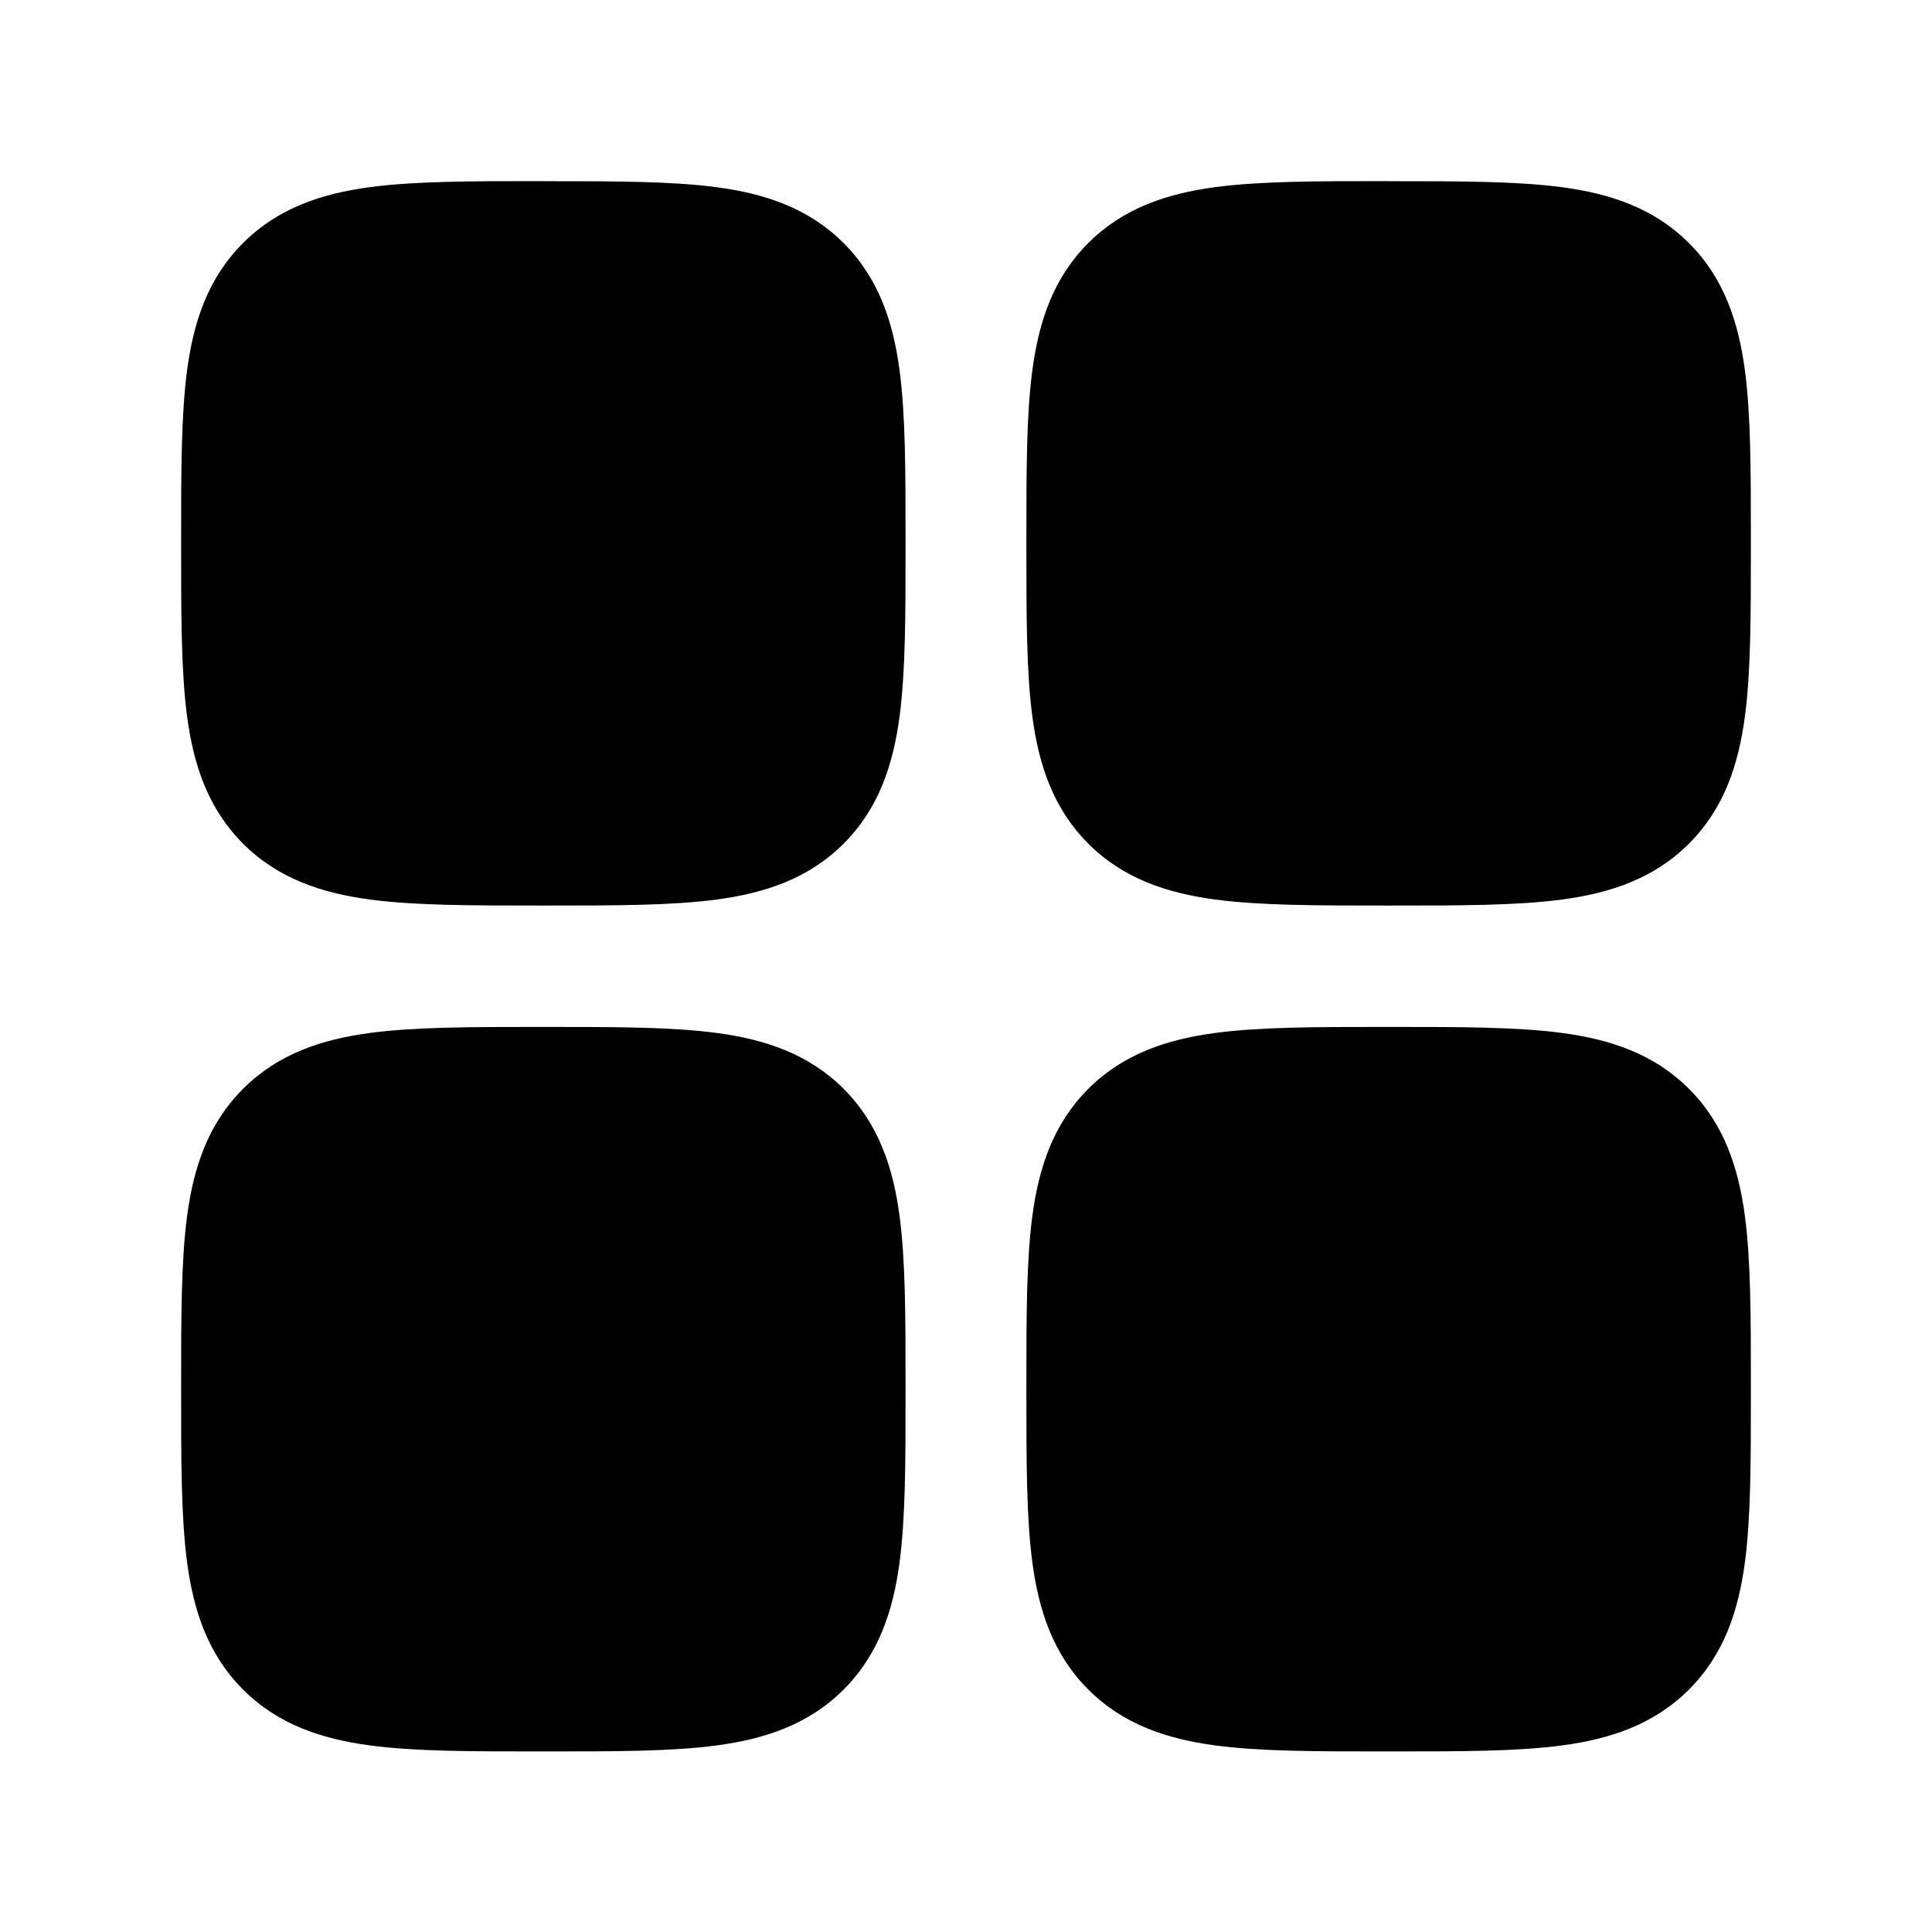
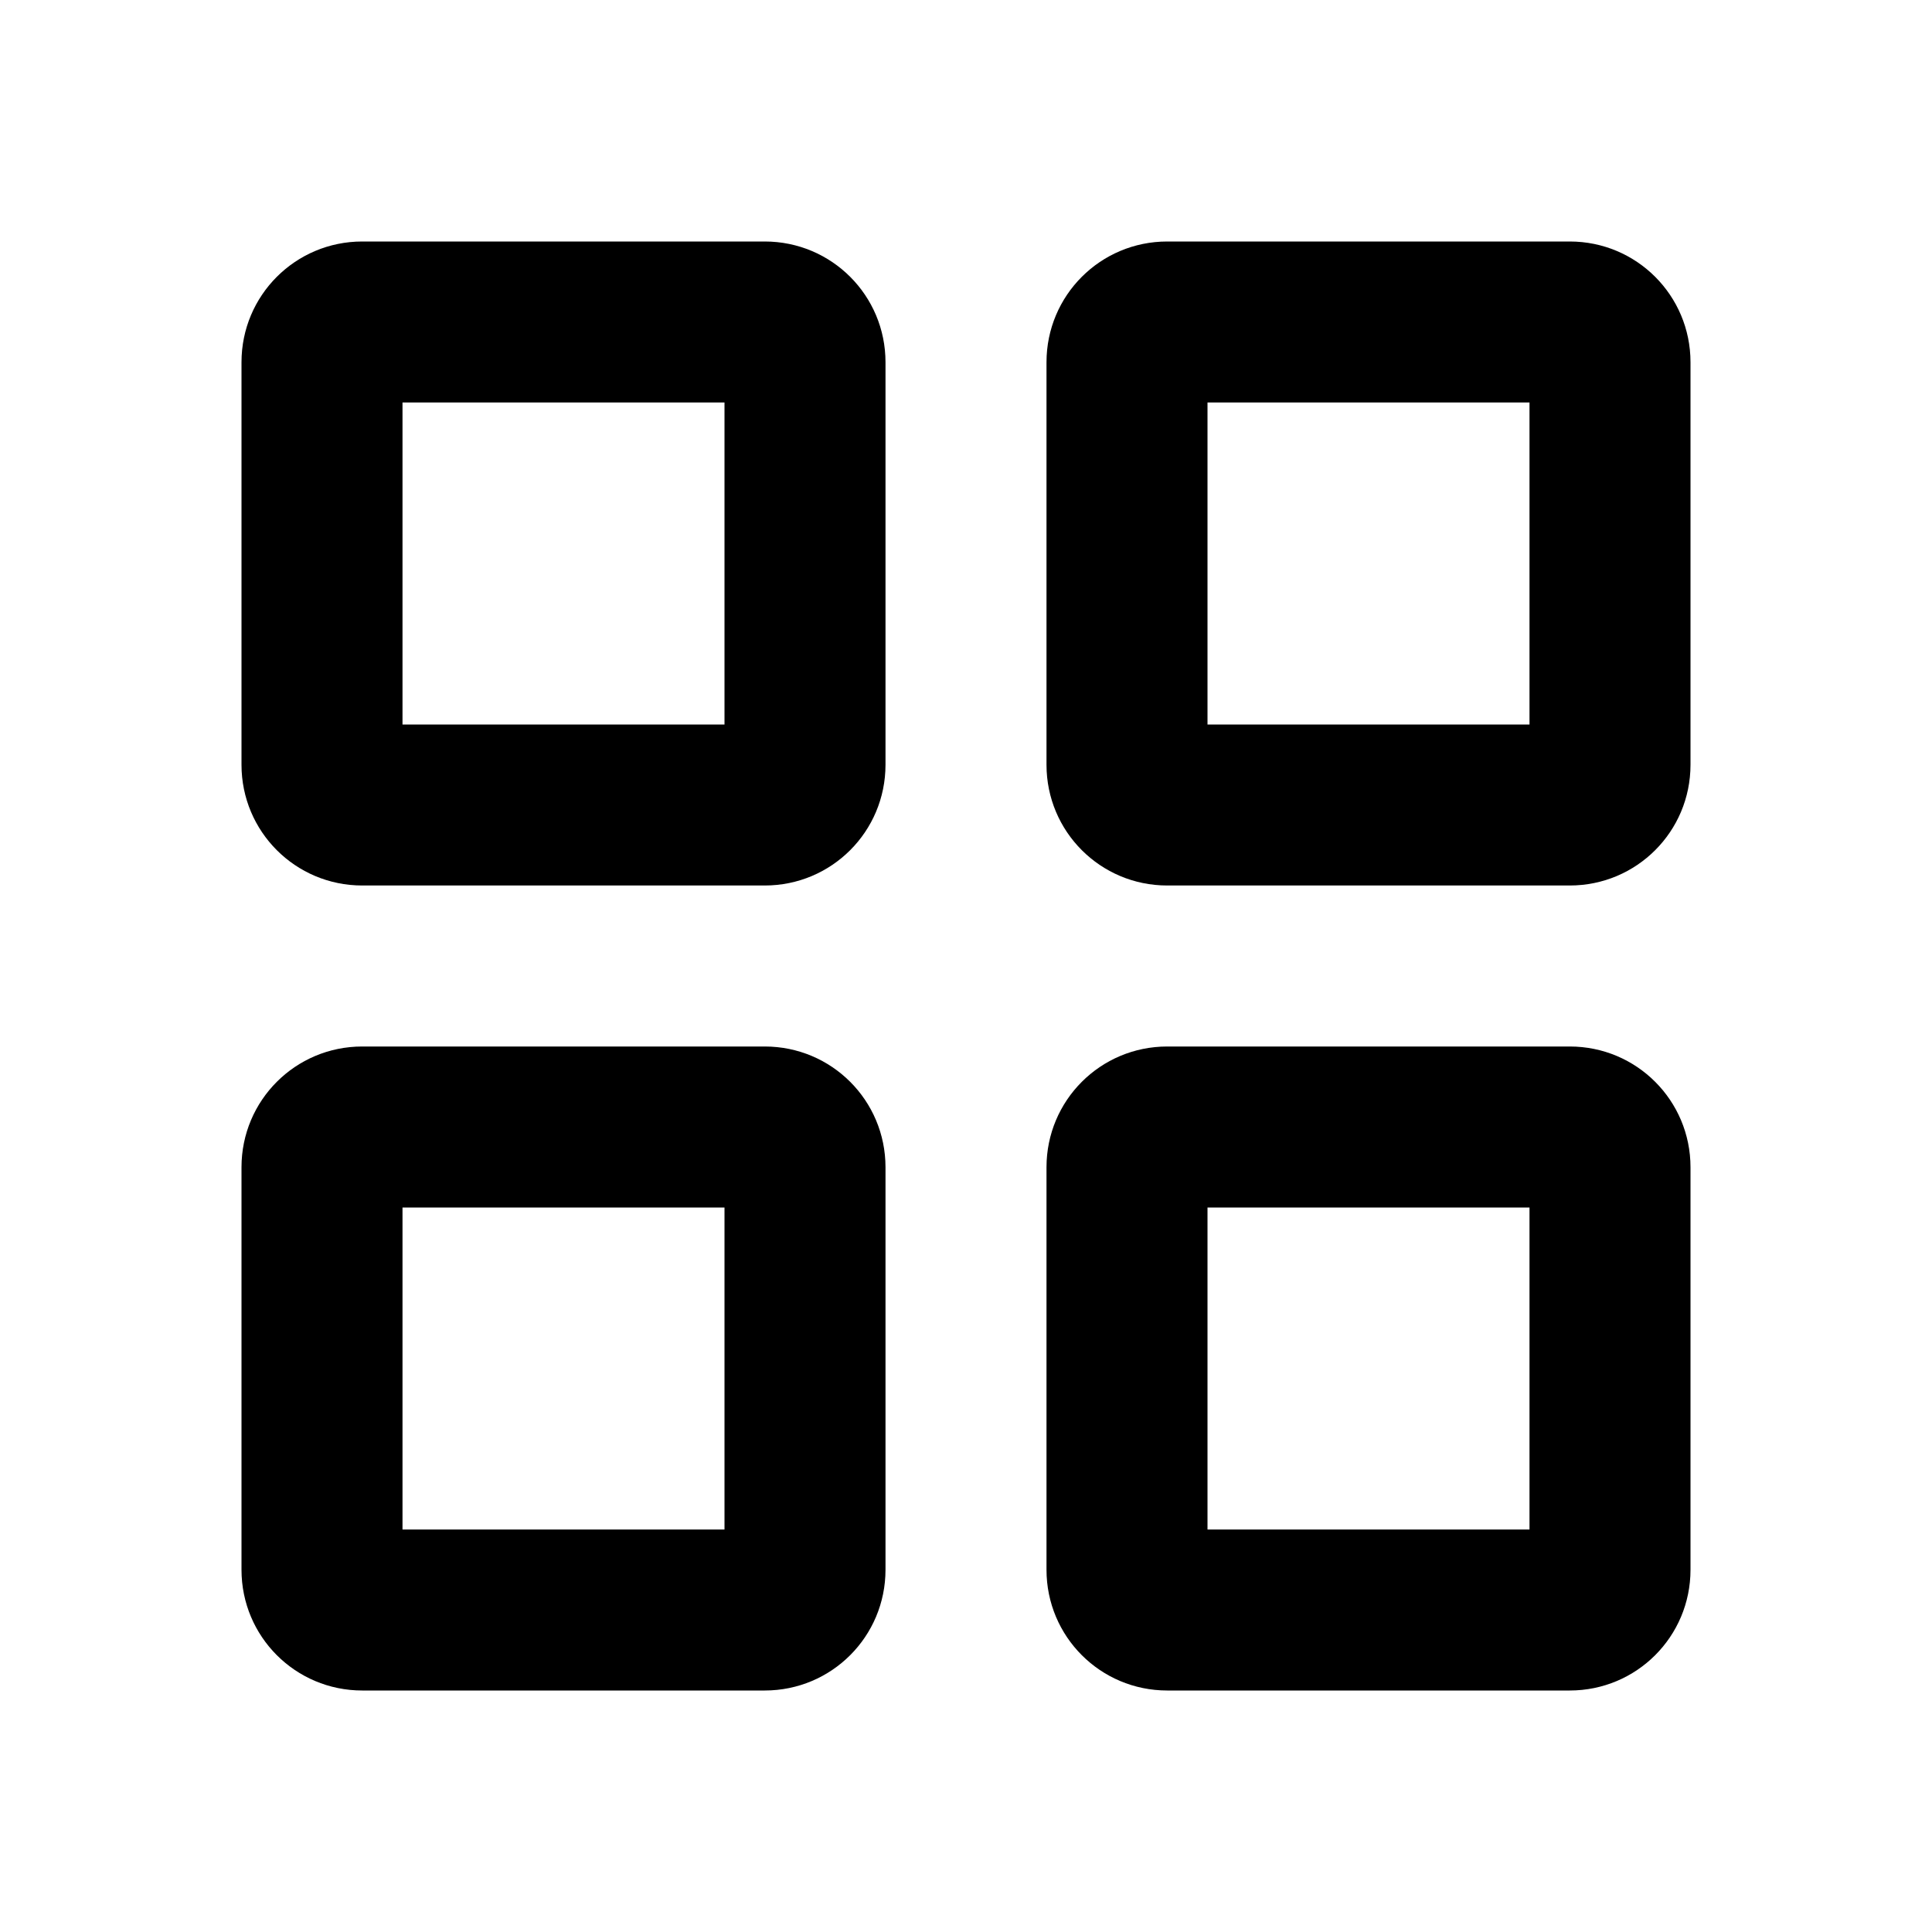
- <svg width="24" height="24" viewBox="0 0 24 24">
-   <path fill="currentColor" d="M6.699 2.25c-.84 0-1.546 0-2.106.075c-.594.08-1.137.257-1.574.694s-.614.98-.694 1.574c-.075.56-.075 1.266-.075 2.106V6.8c0 .84 0 1.546.075 2.106c.08.594.257 1.137.694 1.574s.98.614 1.574.694c.56.075 1.266.075 2.106.075H6.8c.84 0 1.546 0 2.106-.075c.594-.08 1.137-.257 1.574-.694s.614-.98.694-1.574c.075-.56.075-1.266.075-2.106v-.1c0-.84 0-1.546-.075-2.106c-.08-.594-.257-1.137-.694-1.574s-.98-.614-1.574-.694c-.56-.075-1.266-.075-2.106-.075zm10.5 0c-.84 0-1.546 0-2.106.075c-.594.08-1.137.257-1.574.694s-.614.98-.694 1.574c-.075.56-.075 1.266-.075 2.106V6.8c0 .84 0 1.546.075 2.106c.08.594.257 1.137.694 1.574s.98.614 1.574.694c.56.075 1.266.075 2.106.075h.102c.84 0 1.546 0 2.106-.075c.594-.08 1.137-.257 1.574-.694s.614-.98.694-1.574c.075-.56.075-1.266.075-2.106v-.1c0-.84 0-1.546-.075-2.106c-.08-.594-.257-1.137-.694-1.574s-.98-.614-1.574-.694c-.56-.075-1.265-.075-2.105-.075zm-10.5 10.507c-.84 0-1.546 0-2.106.075c-.594.08-1.137.257-1.574.694s-.614.98-.694 1.574c-.075.56-.075 1.266-.075 2.106v.102c0 .84 0 1.546.075 2.106c.08.594.257 1.137.694 1.574s.98.614 1.574.694c.56.075 1.266.075 2.106.075H6.8c.84 0 1.546 0 2.106-.075c.594-.08 1.137-.257 1.574-.694s.614-.98.694-1.574c.075-.56.075-1.266.075-2.106v-.102c0-.84 0-1.545-.075-2.106c-.08-.594-.257-1.137-.694-1.574s-.98-.614-1.574-.694c-.56-.075-1.266-.075-2.106-.075zm10.5 0c-.84 0-1.546 0-2.106.075c-.594.08-1.137.257-1.574.694s-.614.98-.694 1.574c-.075.56-.075 1.266-.075 2.106v.102c0 .84 0 1.546.075 2.106c.08.594.257 1.137.694 1.574s.98.614 1.574.694c.56.075 1.266.075 2.106.075h.102c.84 0 1.546 0 2.106-.075c.594-.08 1.137-.257 1.574-.694s.614-.98.694-1.574c.075-.56.075-1.266.075-2.106v-.102c0-.84 0-1.545-.075-2.106c-.08-.594-.257-1.137-.694-1.574s-.98-.614-1.574-.694c-.56-.075-1.266-.075-2.105-.075z" />
+ <svg xmlns="http://www.w3.org/2000/svg" width="1em" height="1em" viewBox="0 0 24 24">
+   <path d="M0 0h24v24H0z" fill="none" />
+   <path fill="currentColor" d="M4.5 11h5c.83 0 1.5-.67 1.5-1.5v-5c0-.83-.67-1.5-1.5-1.5h-5C3.67 3 3 3.67 3 4.5v5c0 .83.67 1.5 1.5 1.5M5 5h4v4H5zm14.5-2h-5c-.83 0-1.5.67-1.5 1.5v5c0 .83.67 1.5 1.5 1.5h5c.83 0 1.5-.67 1.5-1.5v-5c0-.83-.67-1.5-1.5-1.5M19 9h-4V5h4zM4.5 21h5c.83 0 1.5-.67 1.5-1.5v-5c0-.83-.67-1.5-1.5-1.5h-5c-.83 0-1.5.67-1.5 1.5v5c0 .83.67 1.5 1.5 1.5m.5-6h4v4H5zm14.5-2h-5c-.83 0-1.5.67-1.5 1.5v5c0 .83.67 1.5 1.5 1.5h5c.83 0 1.5-.67 1.5-1.5v-5c0-.83-.67-1.5-1.5-1.5m-.5 6h-4v-4h4z" />
</svg>
